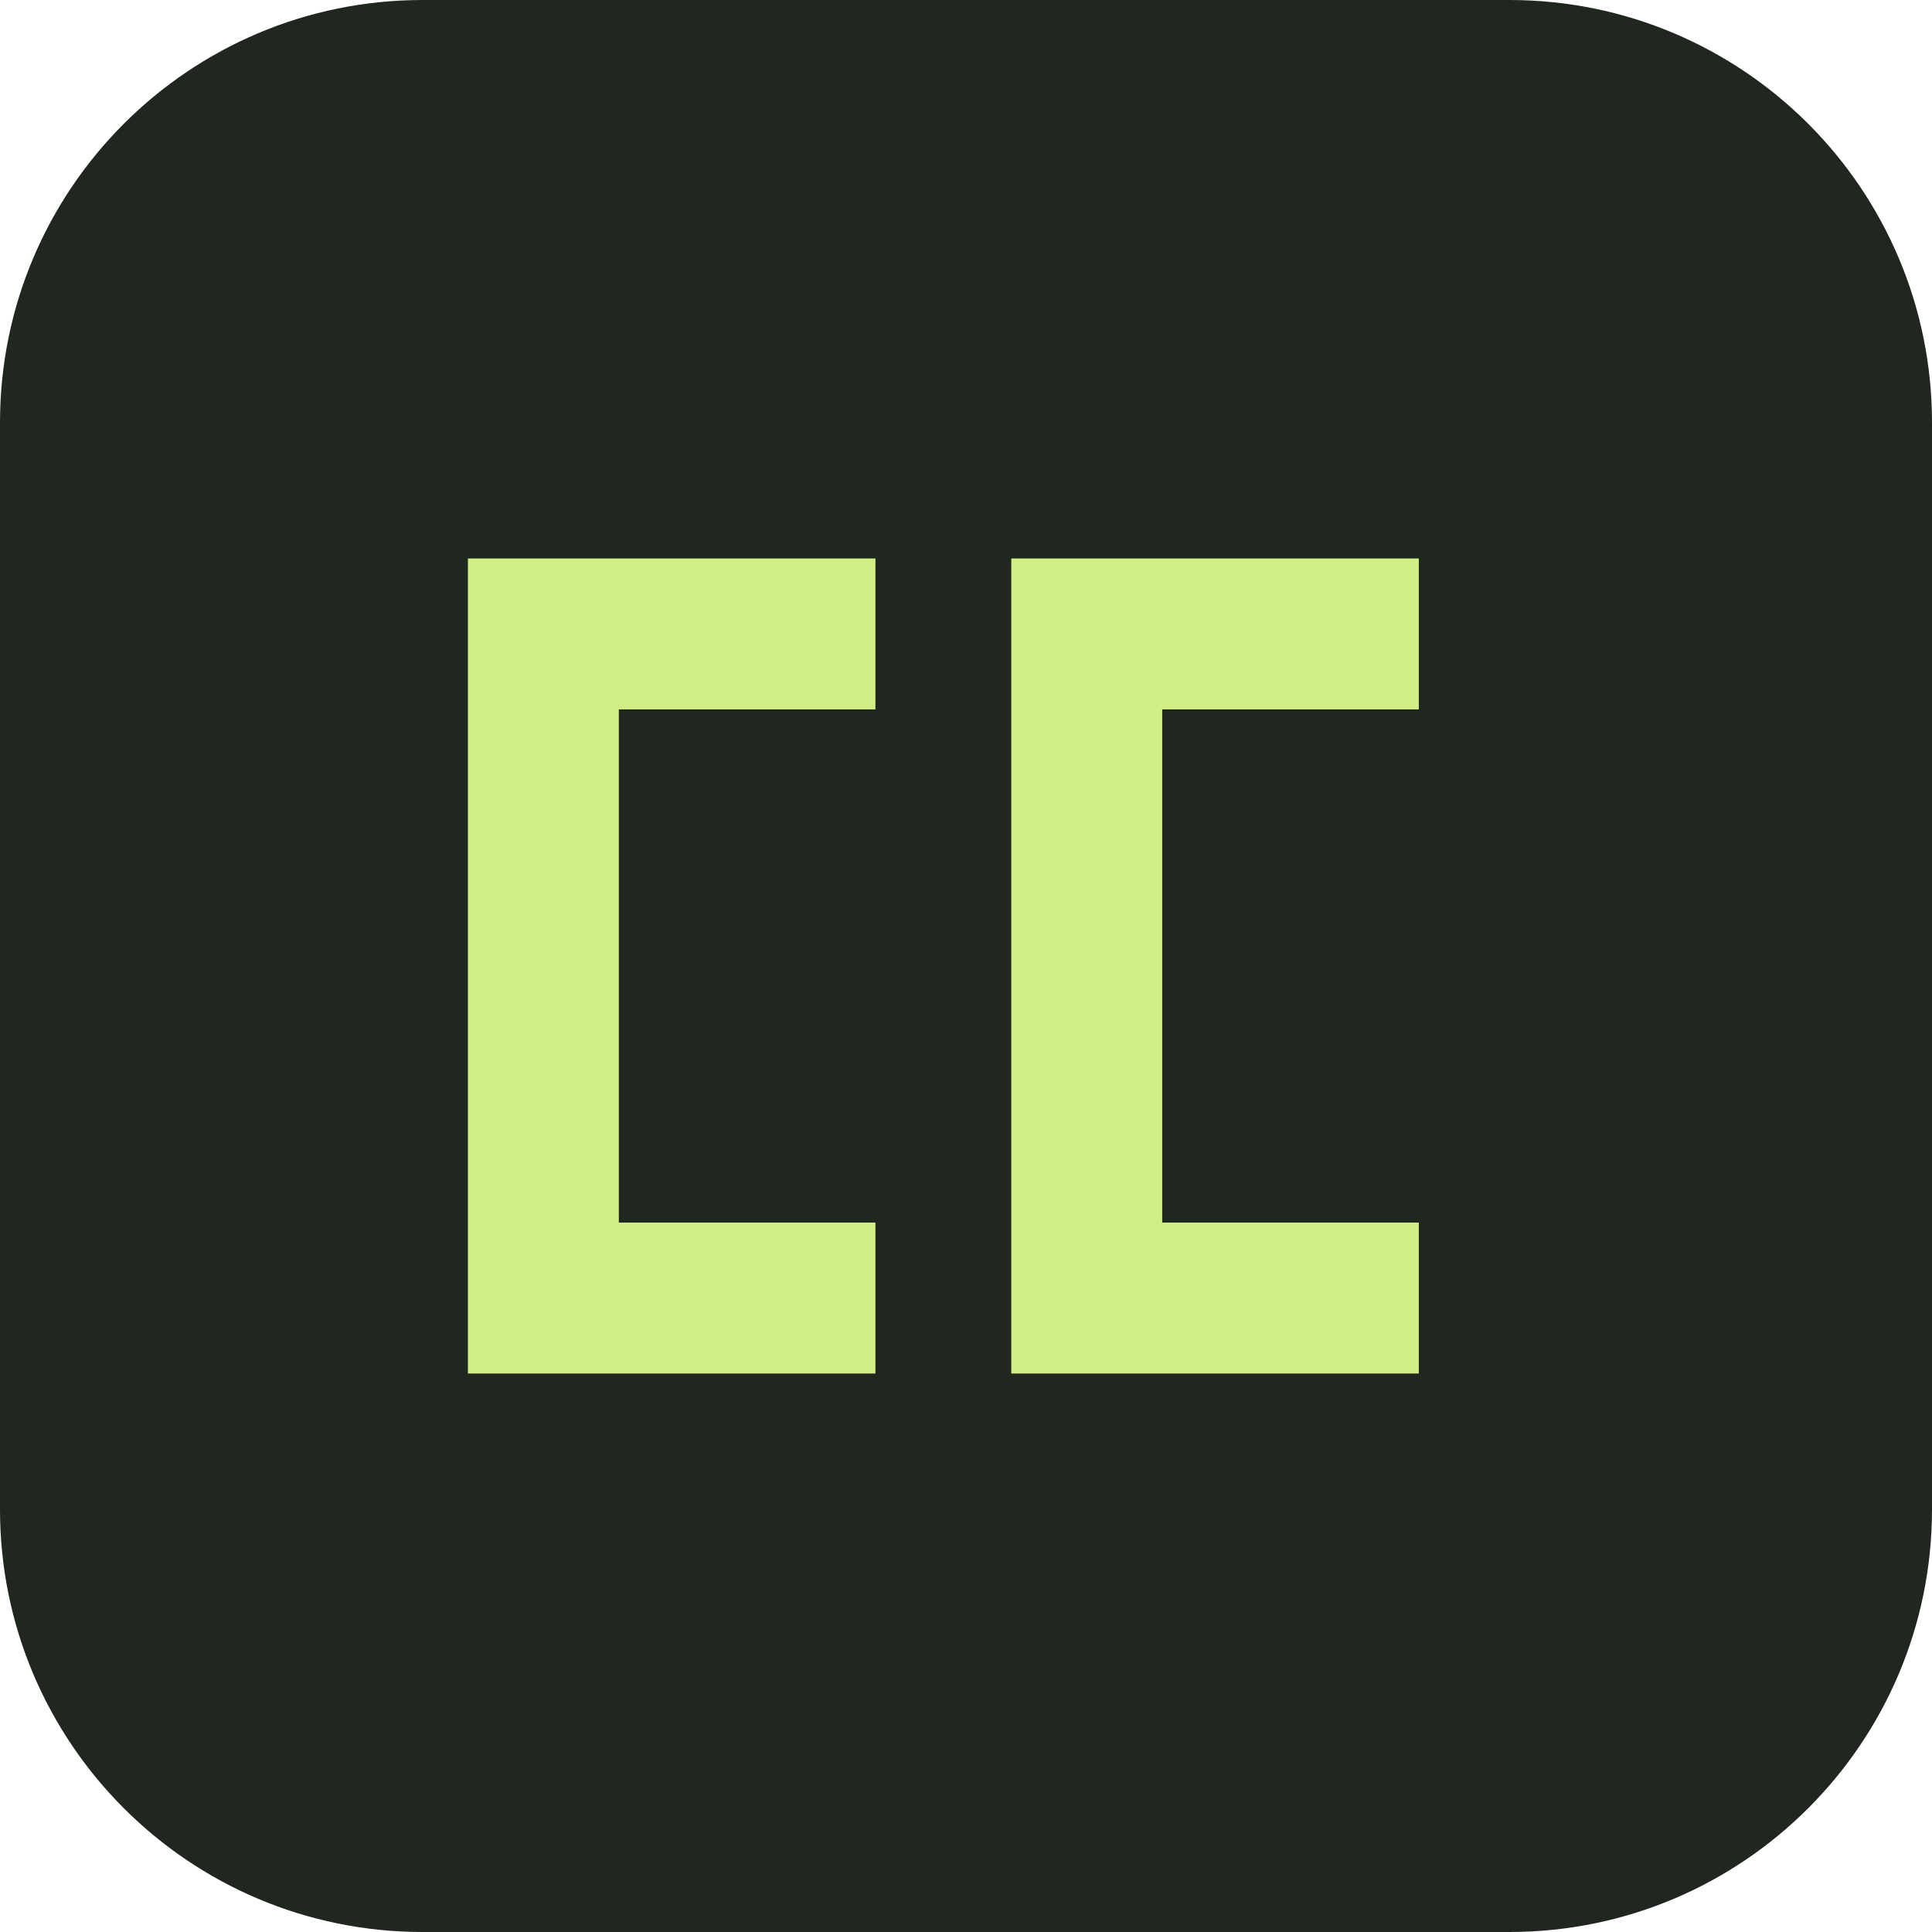
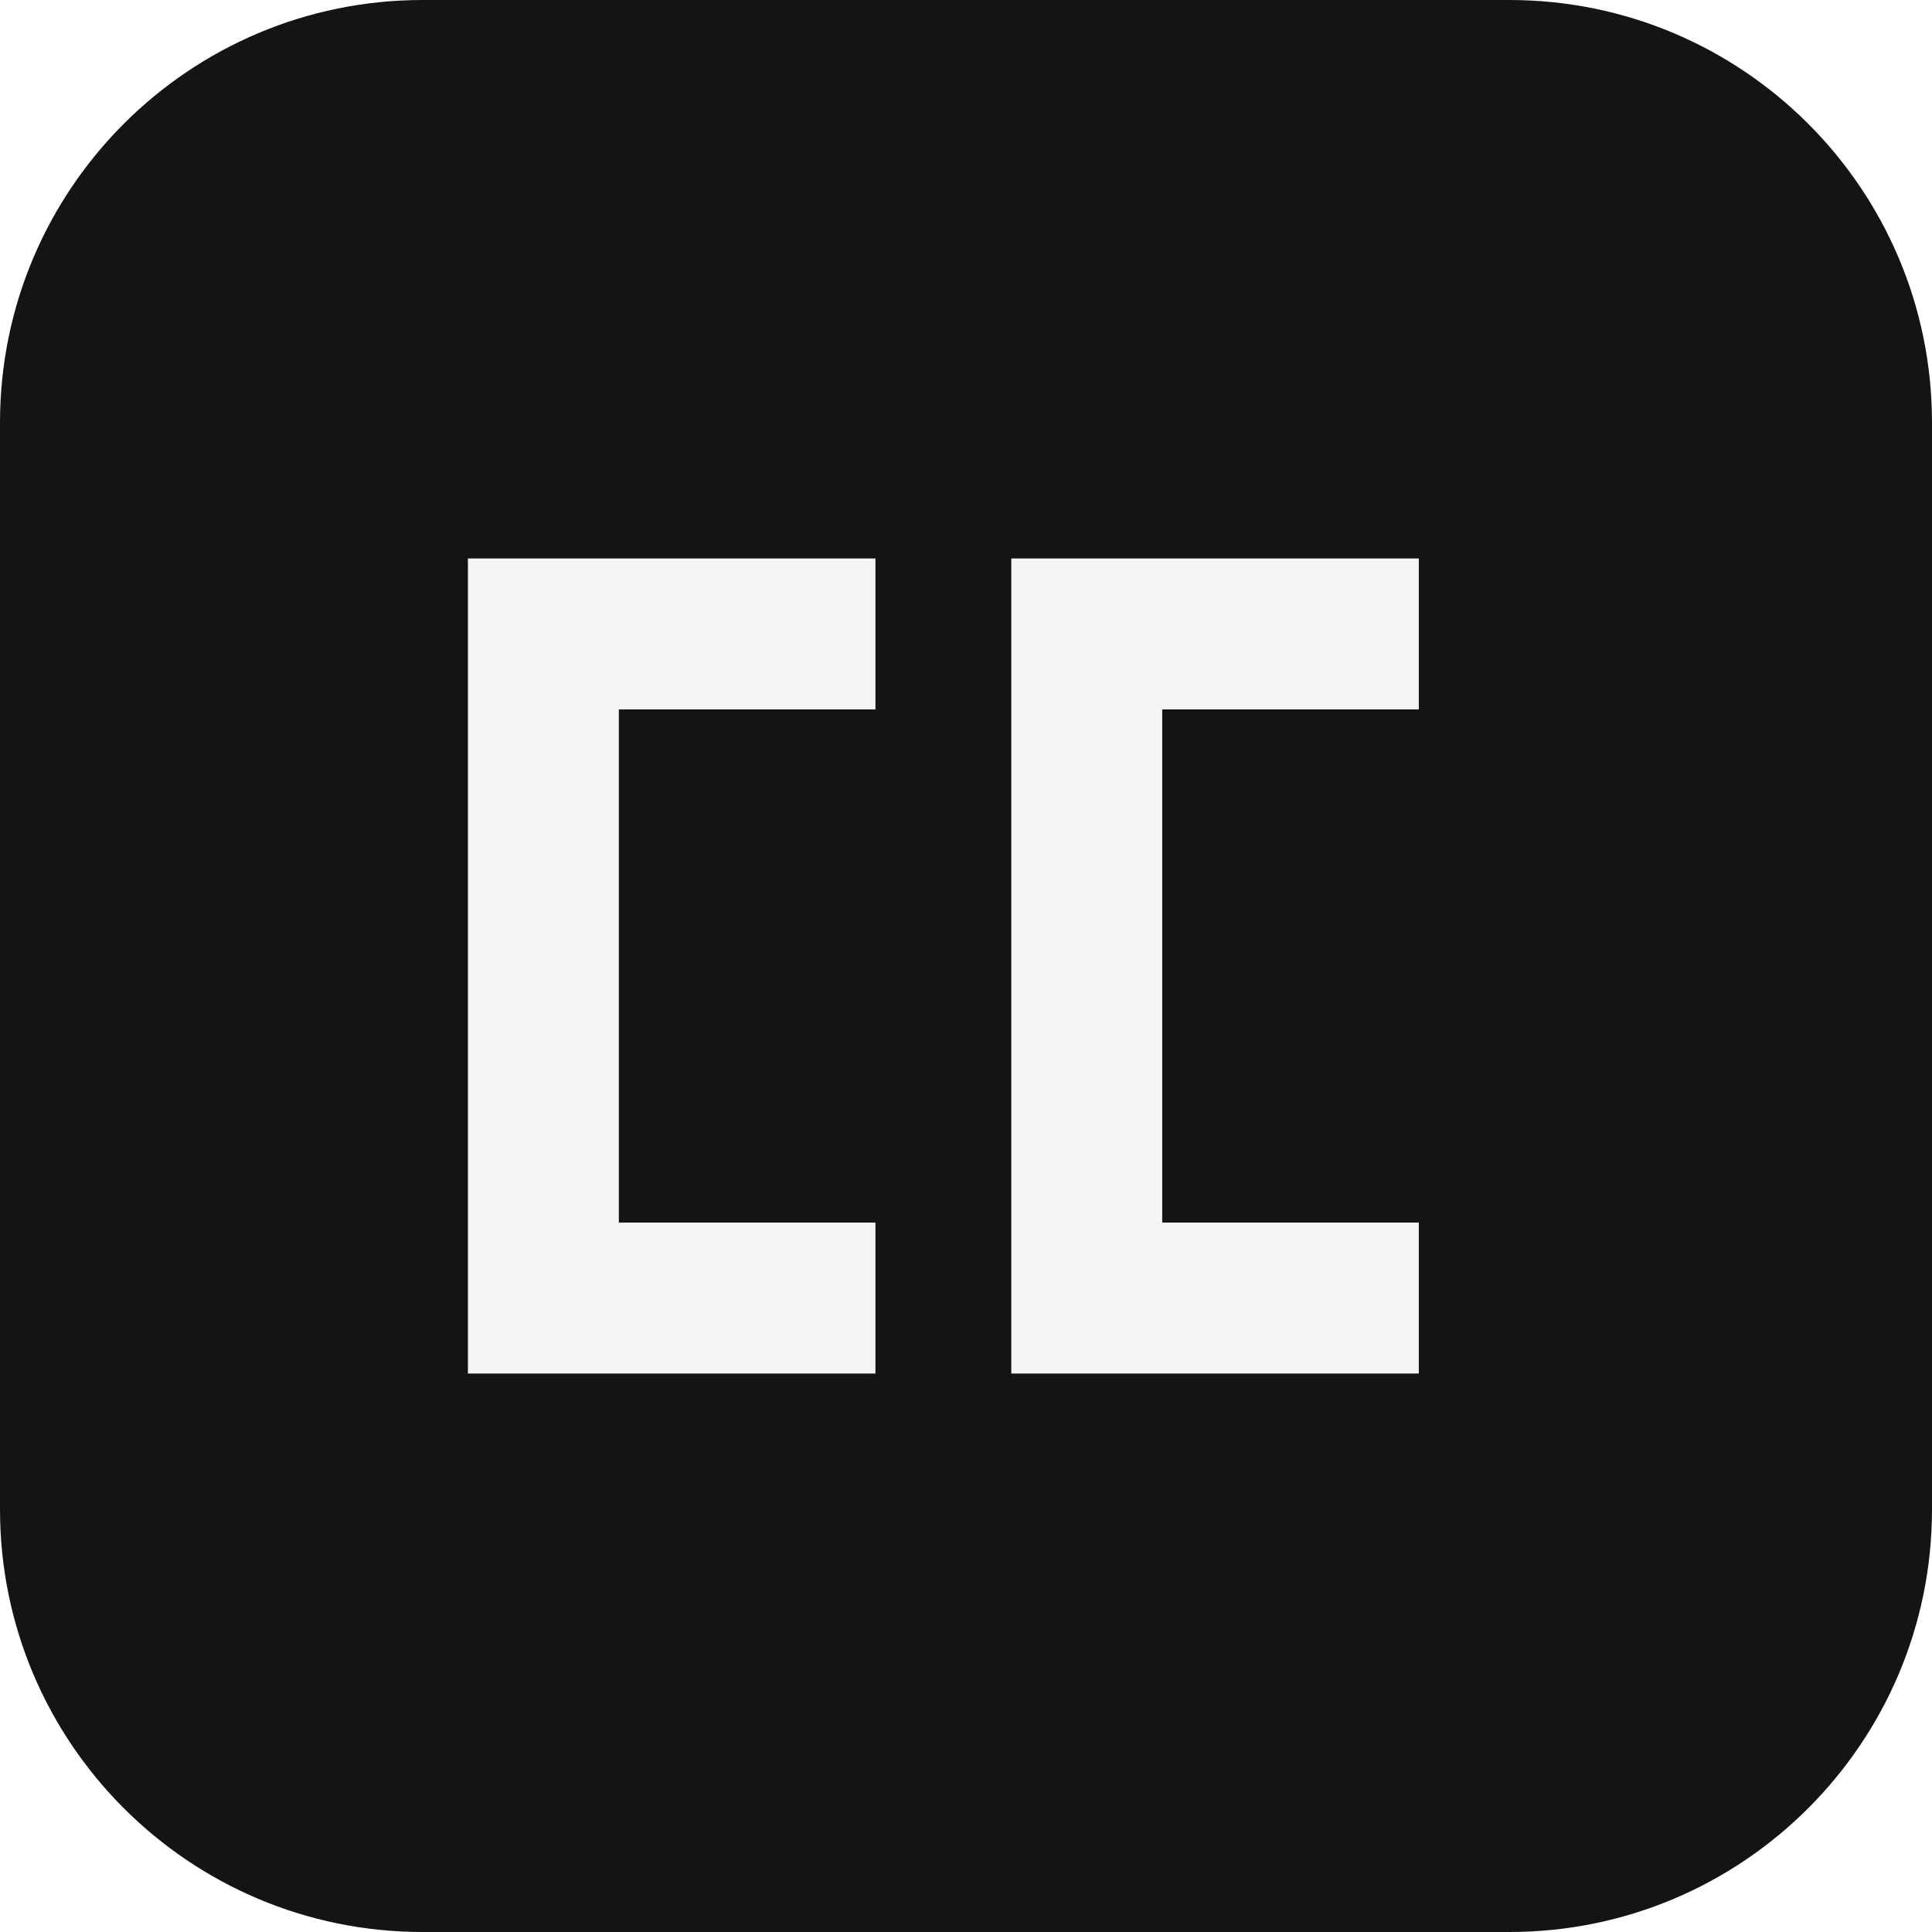
<svg xmlns="http://www.w3.org/2000/svg" viewBox="0 0 64 64">
-   <rect width="64" height="64" rx="14" fill="#20271f" />
-   <path d="M29 21H18v22h11M47 21H36v22h11" fill="none" stroke="#d1ef84" stroke-width="5" />
+   <rect width="64" height="64" rx="14" fill="#141414" />
+   <path d="M29 21H18v22h11M47 21H36v22h11" fill="none" stroke="#f4f4f4" stroke-width="5" />
</svg>
